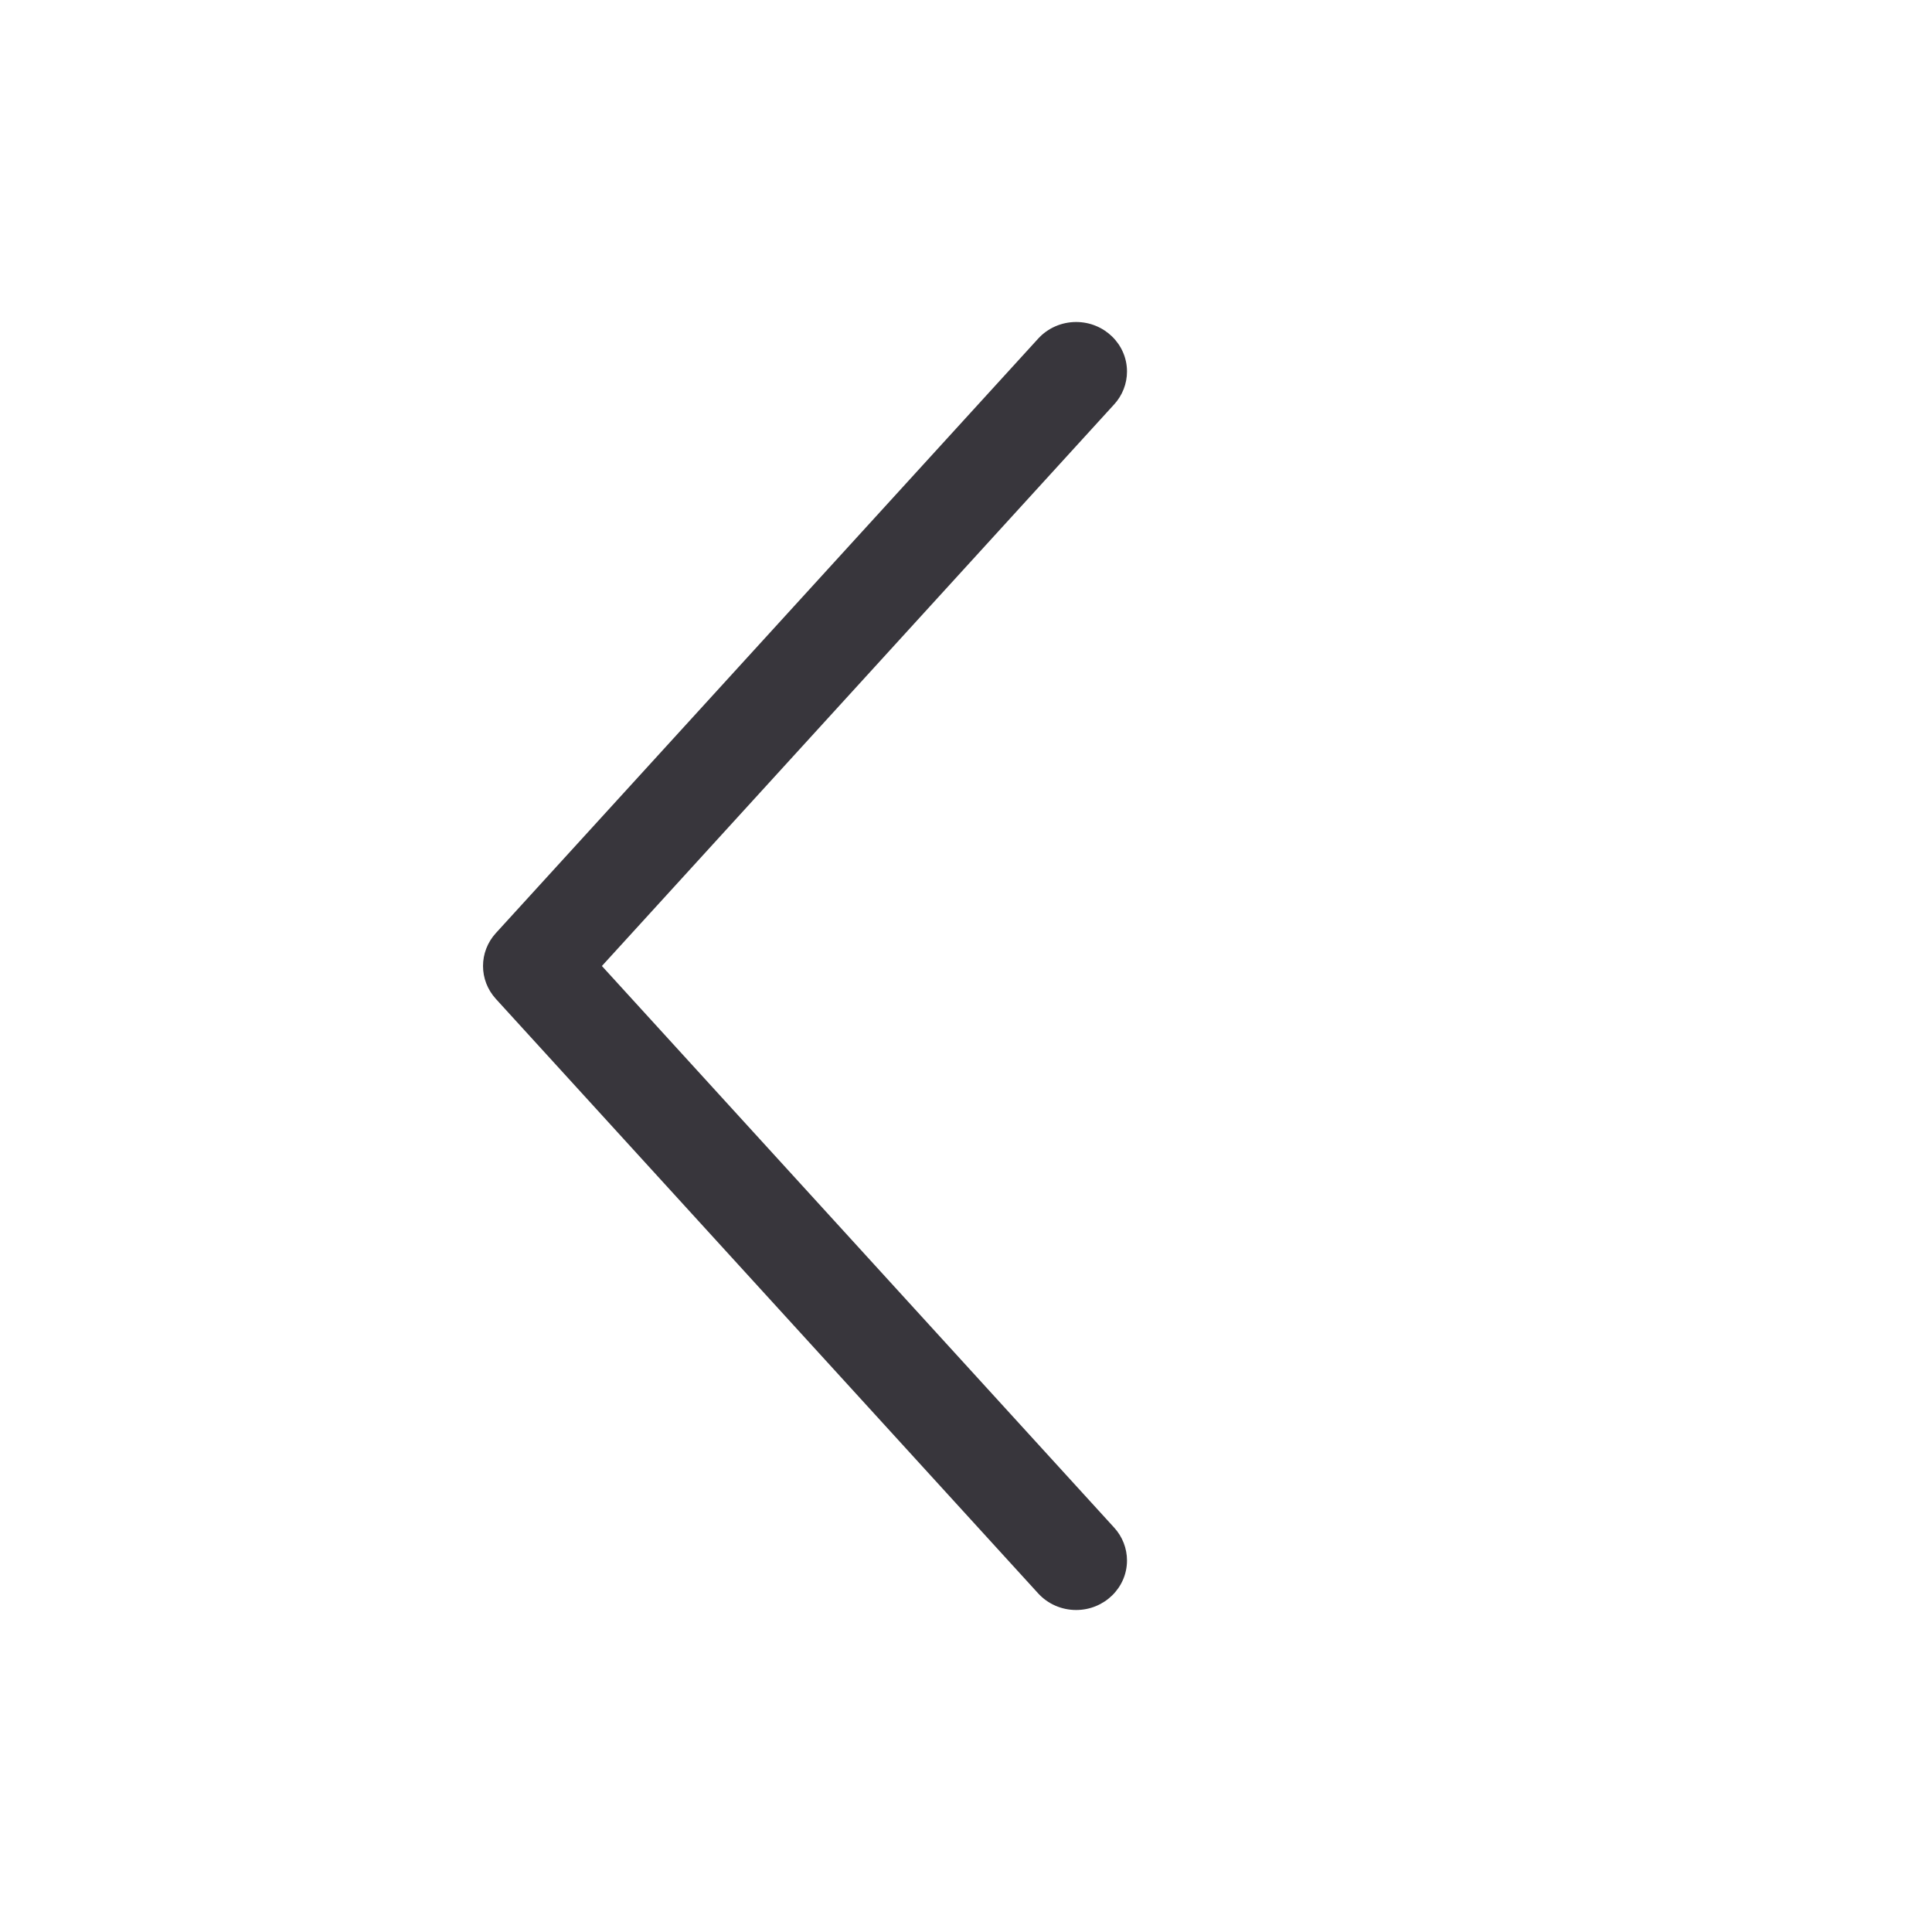
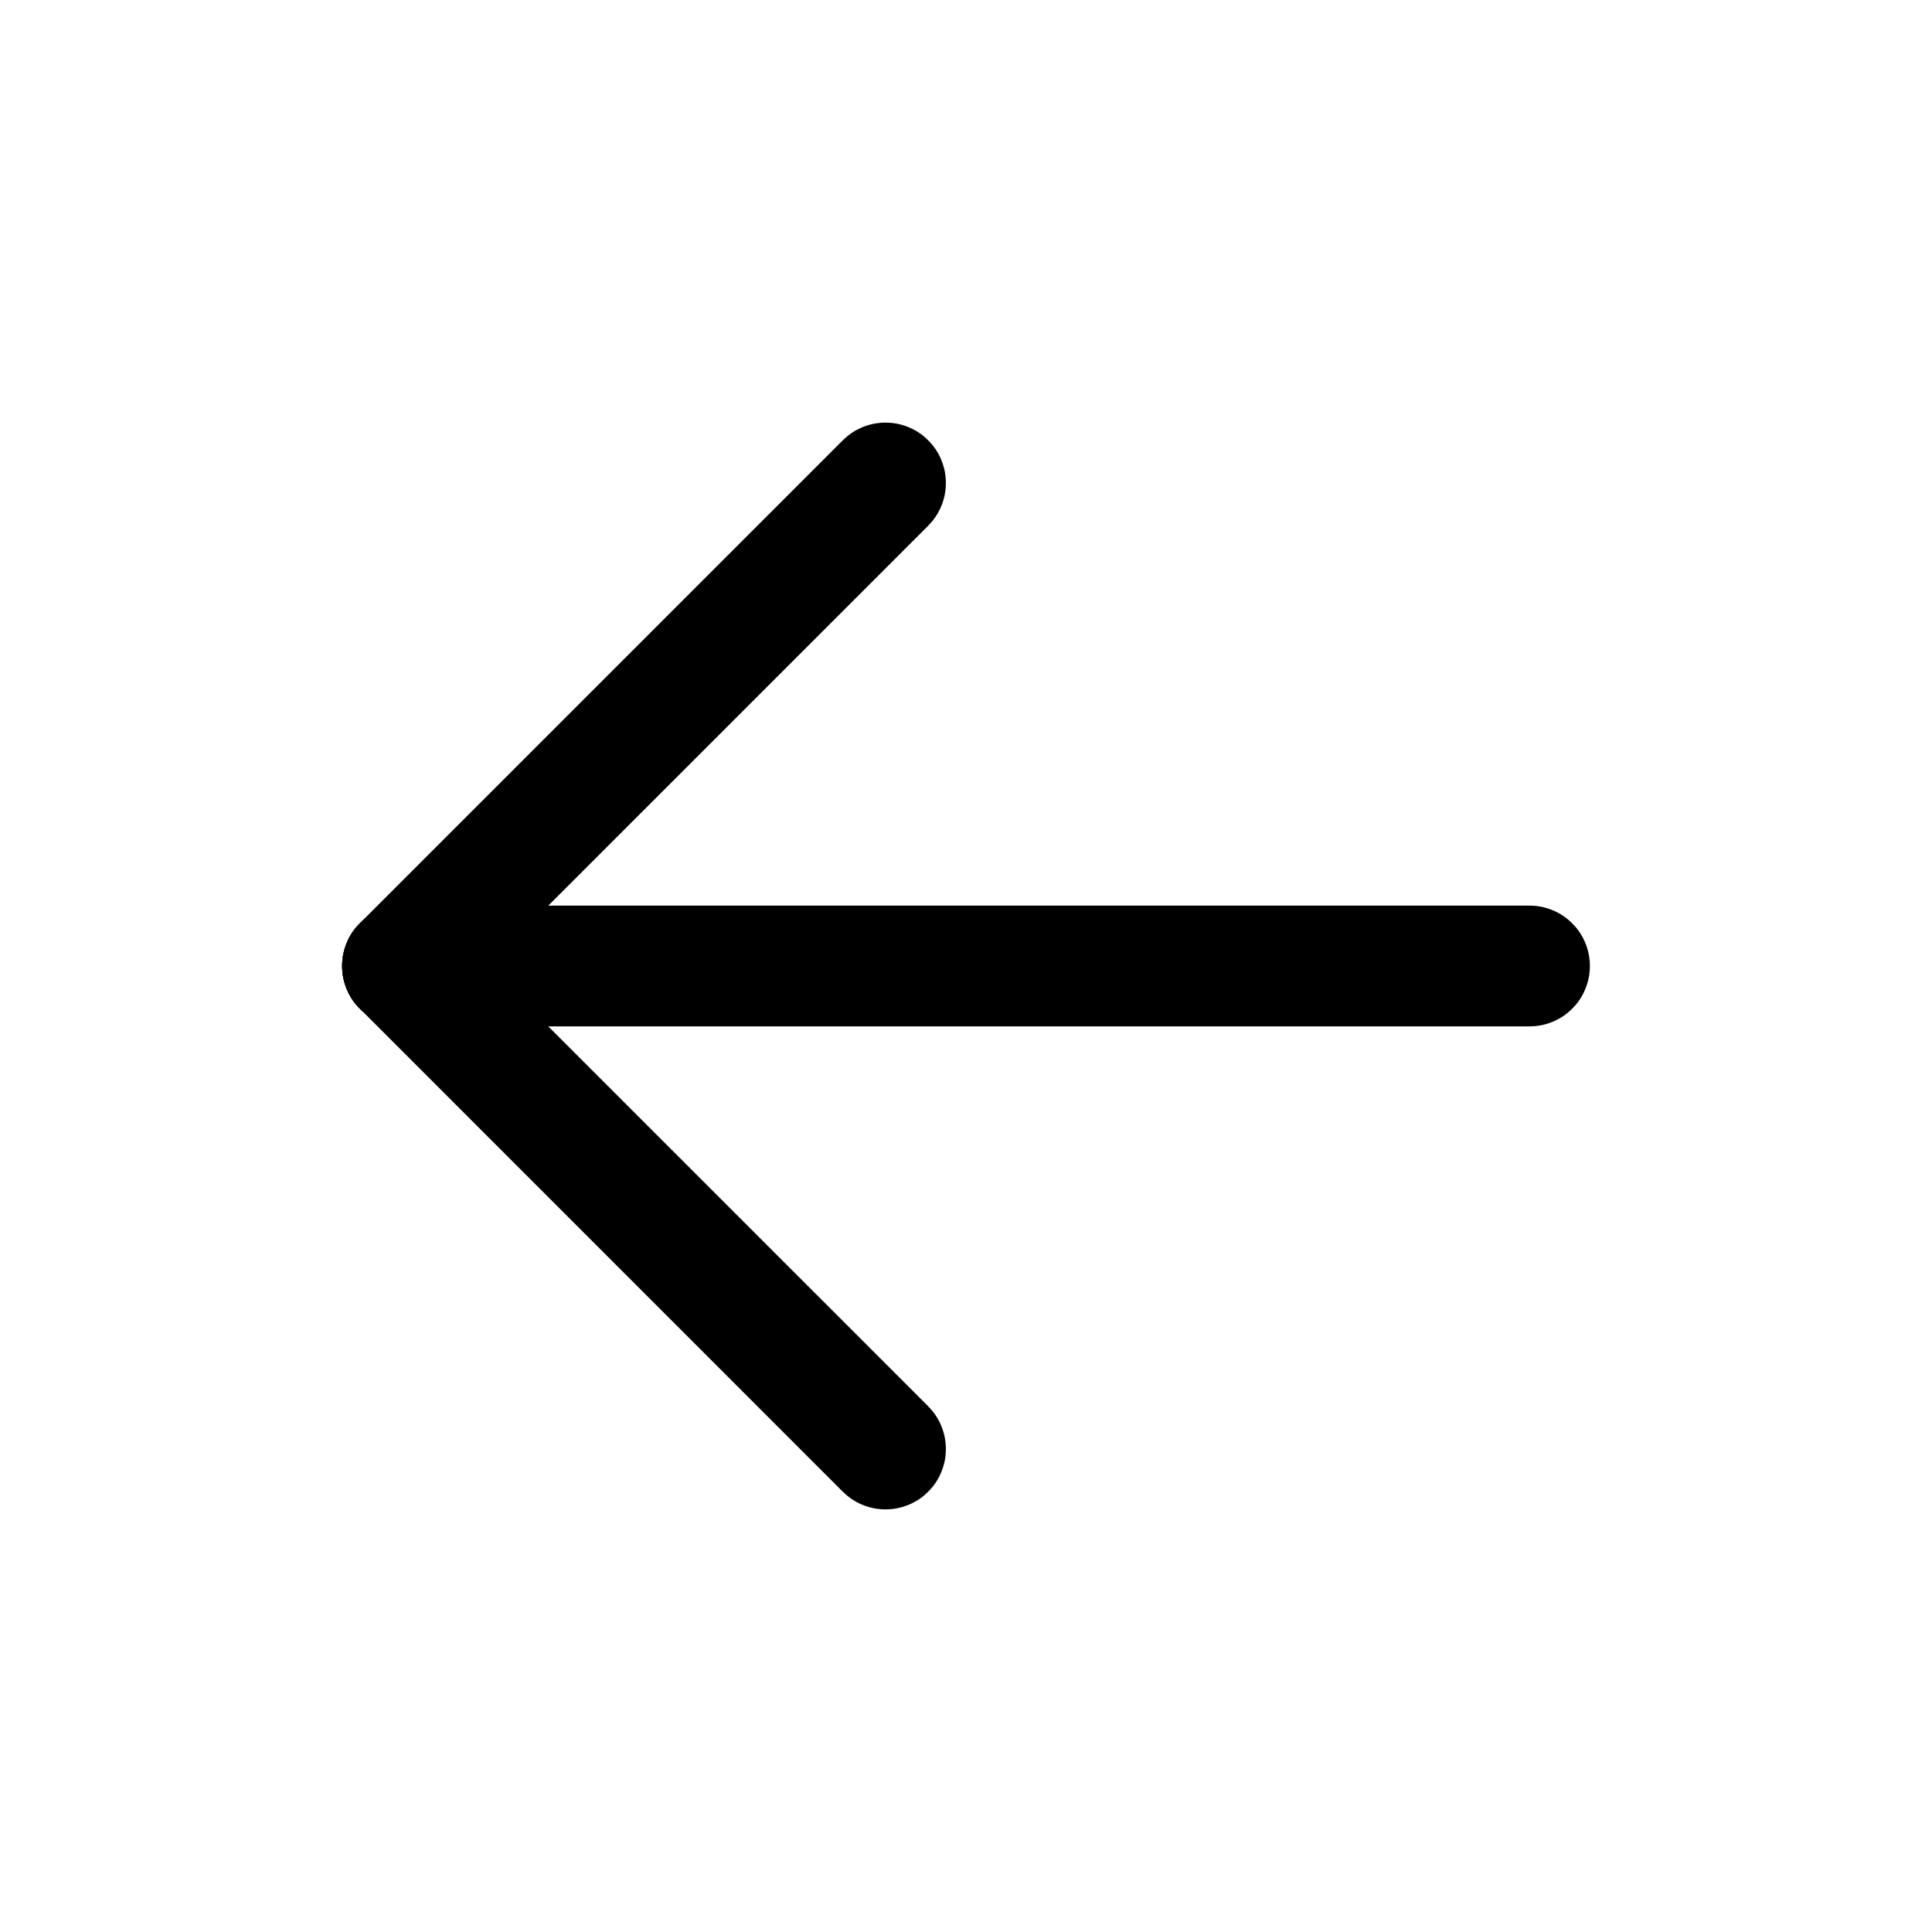
<svg xmlns="http://www.w3.org/2000/svg" fill="none" version="1.1" width="24" height="24" viewBox="0 0 24 24">
  <defs>
-     <clipPath id="master_svg0_3069_6492">
-       <rect x="0" y="0" width="24" height="24" rx="0" />
-     </clipPath>
-     <clipPath id="master_svg1_3105_3981">
+     <clipPath id="master_svg0_5732_08090">
      <rect x="0" y="0" width="24" height="24" rx="0" />
    </clipPath>
  </defs>
-   <g clip-path="url(#master_svg0_3069_6492)">
-     <g clip-path="url(#master_svg1_3105_3981)" />
-     <g transform="matrix(0,1,-1,0,18,-10)">
-       <g>
-         <g>
-           <path d="M22,10.523L15.024,4.16C14.912,4.057,14.766,4,14.615,4C14.276,4,14,4.283,14,4.632C14,4.812,14.075,4.984,14.207,5.104L21.591,11.84C21.824,12.053,22.176,12.053,22.409,11.84L29.793,5.104L29.793,5.104C29.925,4.984,30,4.812,30,4.632C30,4.283,29.724,4,29.385,4C29.234,4,29.088,4.057,28.976,4.16L28.976,4.16L22,10.523Z" fill-rule="evenodd" fill="#38363C" fill-opacity="1" />
-         </g>
-       </g>
+   <g clip-path="url(#master_svg0_5732_08090)">
+     <g>
+       <path d="M5,11.25L19,11.25Q19.074,11.25,19.146,11.264Q19.219,11.279,19.287,11.307Q19.355,11.335,19.417,11.376Q19.478,11.417,19.53,11.47Q19.583,11.522,19.624,11.583Q19.665,11.645,19.693,11.713Q19.721,11.781,19.736,11.854Q19.75,11.926,19.75,12Q19.75,12.074,19.736,12.146Q19.721,12.219,19.693,12.287Q19.665,12.355,19.624,12.417Q19.583,12.478,19.53,12.53Q19.478,12.583,19.417,12.624Q19.355,12.665,19.287,12.693Q19.219,12.721,19.146,12.736Q19.074,12.75,19,12.75L5,12.75Q4.926,12.75,4.854,12.736Q4.781,12.721,4.713,12.693Q4.645,12.665,4.583,12.624Q4.522,12.583,4.47,12.53Q4.417,12.478,4.376,12.417Q4.335,12.355,4.307,12.287Q4.279,12.219,4.264,12.146Q4.25,12.074,4.25,12Q4.25,11.926,4.264,11.854Q4.279,11.781,4.307,11.713Q4.335,11.645,4.376,11.583Q4.417,11.522,4.47,11.47Q4.522,11.417,4.583,11.376Q4.645,11.335,4.713,11.307Q4.781,11.279,4.854,11.264Q4.926,11.25,5,11.25Z" fill-rule="evenodd" fill="#000000" fill-opacity="1" style="mix-blend-mode:passthrough" />
+     </g>
+     <g>
+       <path d="M5.53,11.47L11.53,17.469L11.53,17.47Q11.636,17.575,11.693,17.713Q11.75,17.851,11.75,18Q11.75,18.074,11.736,18.146Q11.721,18.219,11.693,18.287Q11.665,18.355,11.624,18.417Q11.583,18.478,11.53,18.53Q11.478,18.583,11.417,18.624Q11.355,18.665,11.287,18.693Q11.219,18.721,11.146,18.736Q11.074,18.75,11,18.75Q10.851,18.75,10.713,18.693Q10.575,18.636,10.47,18.53L10.469,18.53L4.47,12.53L4.47,12.53Q4.364,12.425,4.307,12.287Q4.25,12.149,4.25,12Q4.25,11.926,4.264,11.854Q4.279,11.781,4.307,11.713Q4.335,11.645,4.376,11.583Q4.417,11.522,4.47,11.47Q4.522,11.417,4.583,11.376Q4.645,11.335,4.713,11.307Q4.781,11.279,4.854,11.264Q4.926,11.25,5,11.25Q5.149,11.25,5.287,11.307Q5.425,11.364,5.53,11.47L5.53,11.47Z" fill-rule="evenodd" fill="#000000" fill-opacity="1" style="mix-blend-mode:passthrough" />
+     </g>
+     <g>
+       <path d="M11.53,6.53Q11.636,6.425,11.693,6.287Q11.75,6.149,11.75,6Q11.75,5.926,11.736,5.854Q11.721,5.781,11.693,5.713Q11.665,5.645,11.624,5.583Q11.583,5.522,11.53,5.47Q11.478,5.417,11.417,5.376Q11.355,5.335,11.287,5.307Q11.219,5.279,11.146,5.264Q11.074,5.25,11,5.25Q10.851,5.25,10.713,5.307Q10.575,5.364,10.47,5.47L10.469,5.47L4.47,11.469L4.47,11.47Q4.364,11.575,4.307,11.713Q4.25,11.851,4.25,12Q4.25,12.074,4.264,12.146Q4.279,12.219,4.307,12.287Q4.335,12.355,4.376,12.417Q4.417,12.478,4.47,12.53Q4.522,12.583,4.583,12.624Q4.645,12.665,4.713,12.693Q4.781,12.721,4.854,12.736Q4.926,12.75,5,12.75Q5.149,12.75,5.287,12.693Q5.425,12.636,5.53,12.53L5.531,12.53L11.53,6.531L11.53,6.53L11.53,6.53Z" fill-rule="evenodd" fill="#000000" fill-opacity="1" style="mix-blend-mode:passthrough" />
    </g>
  </g>
</svg>
